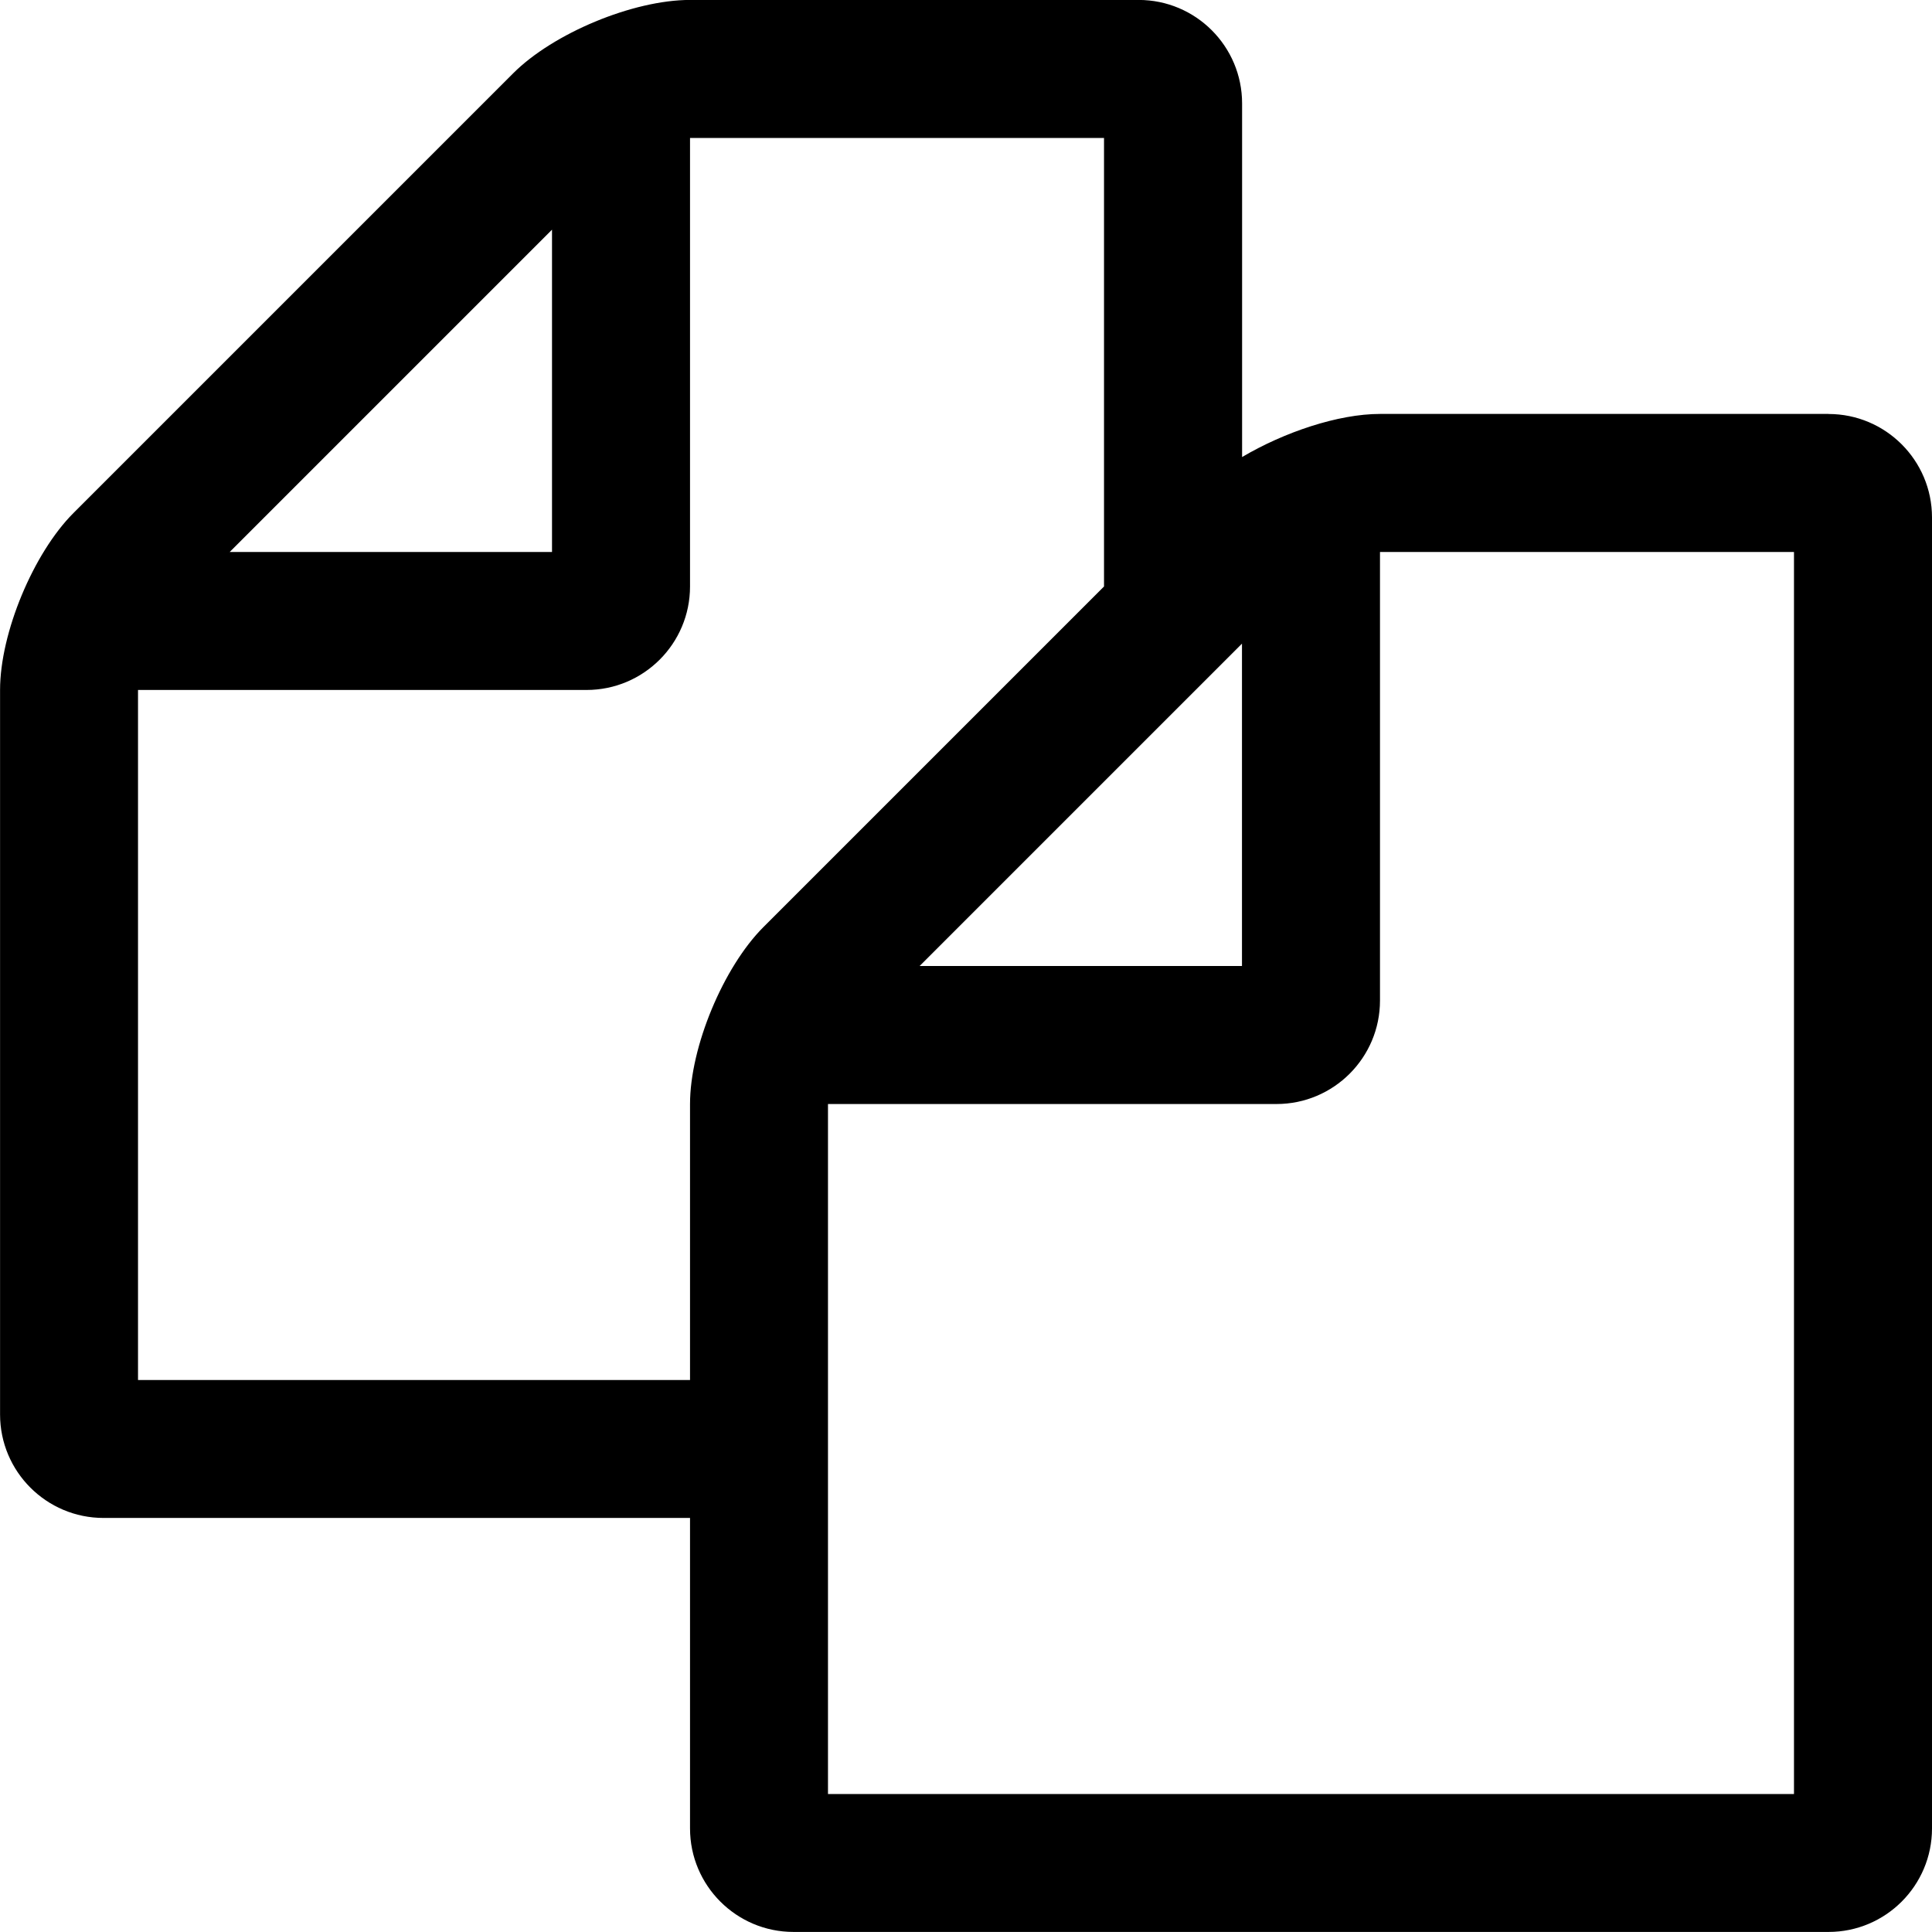
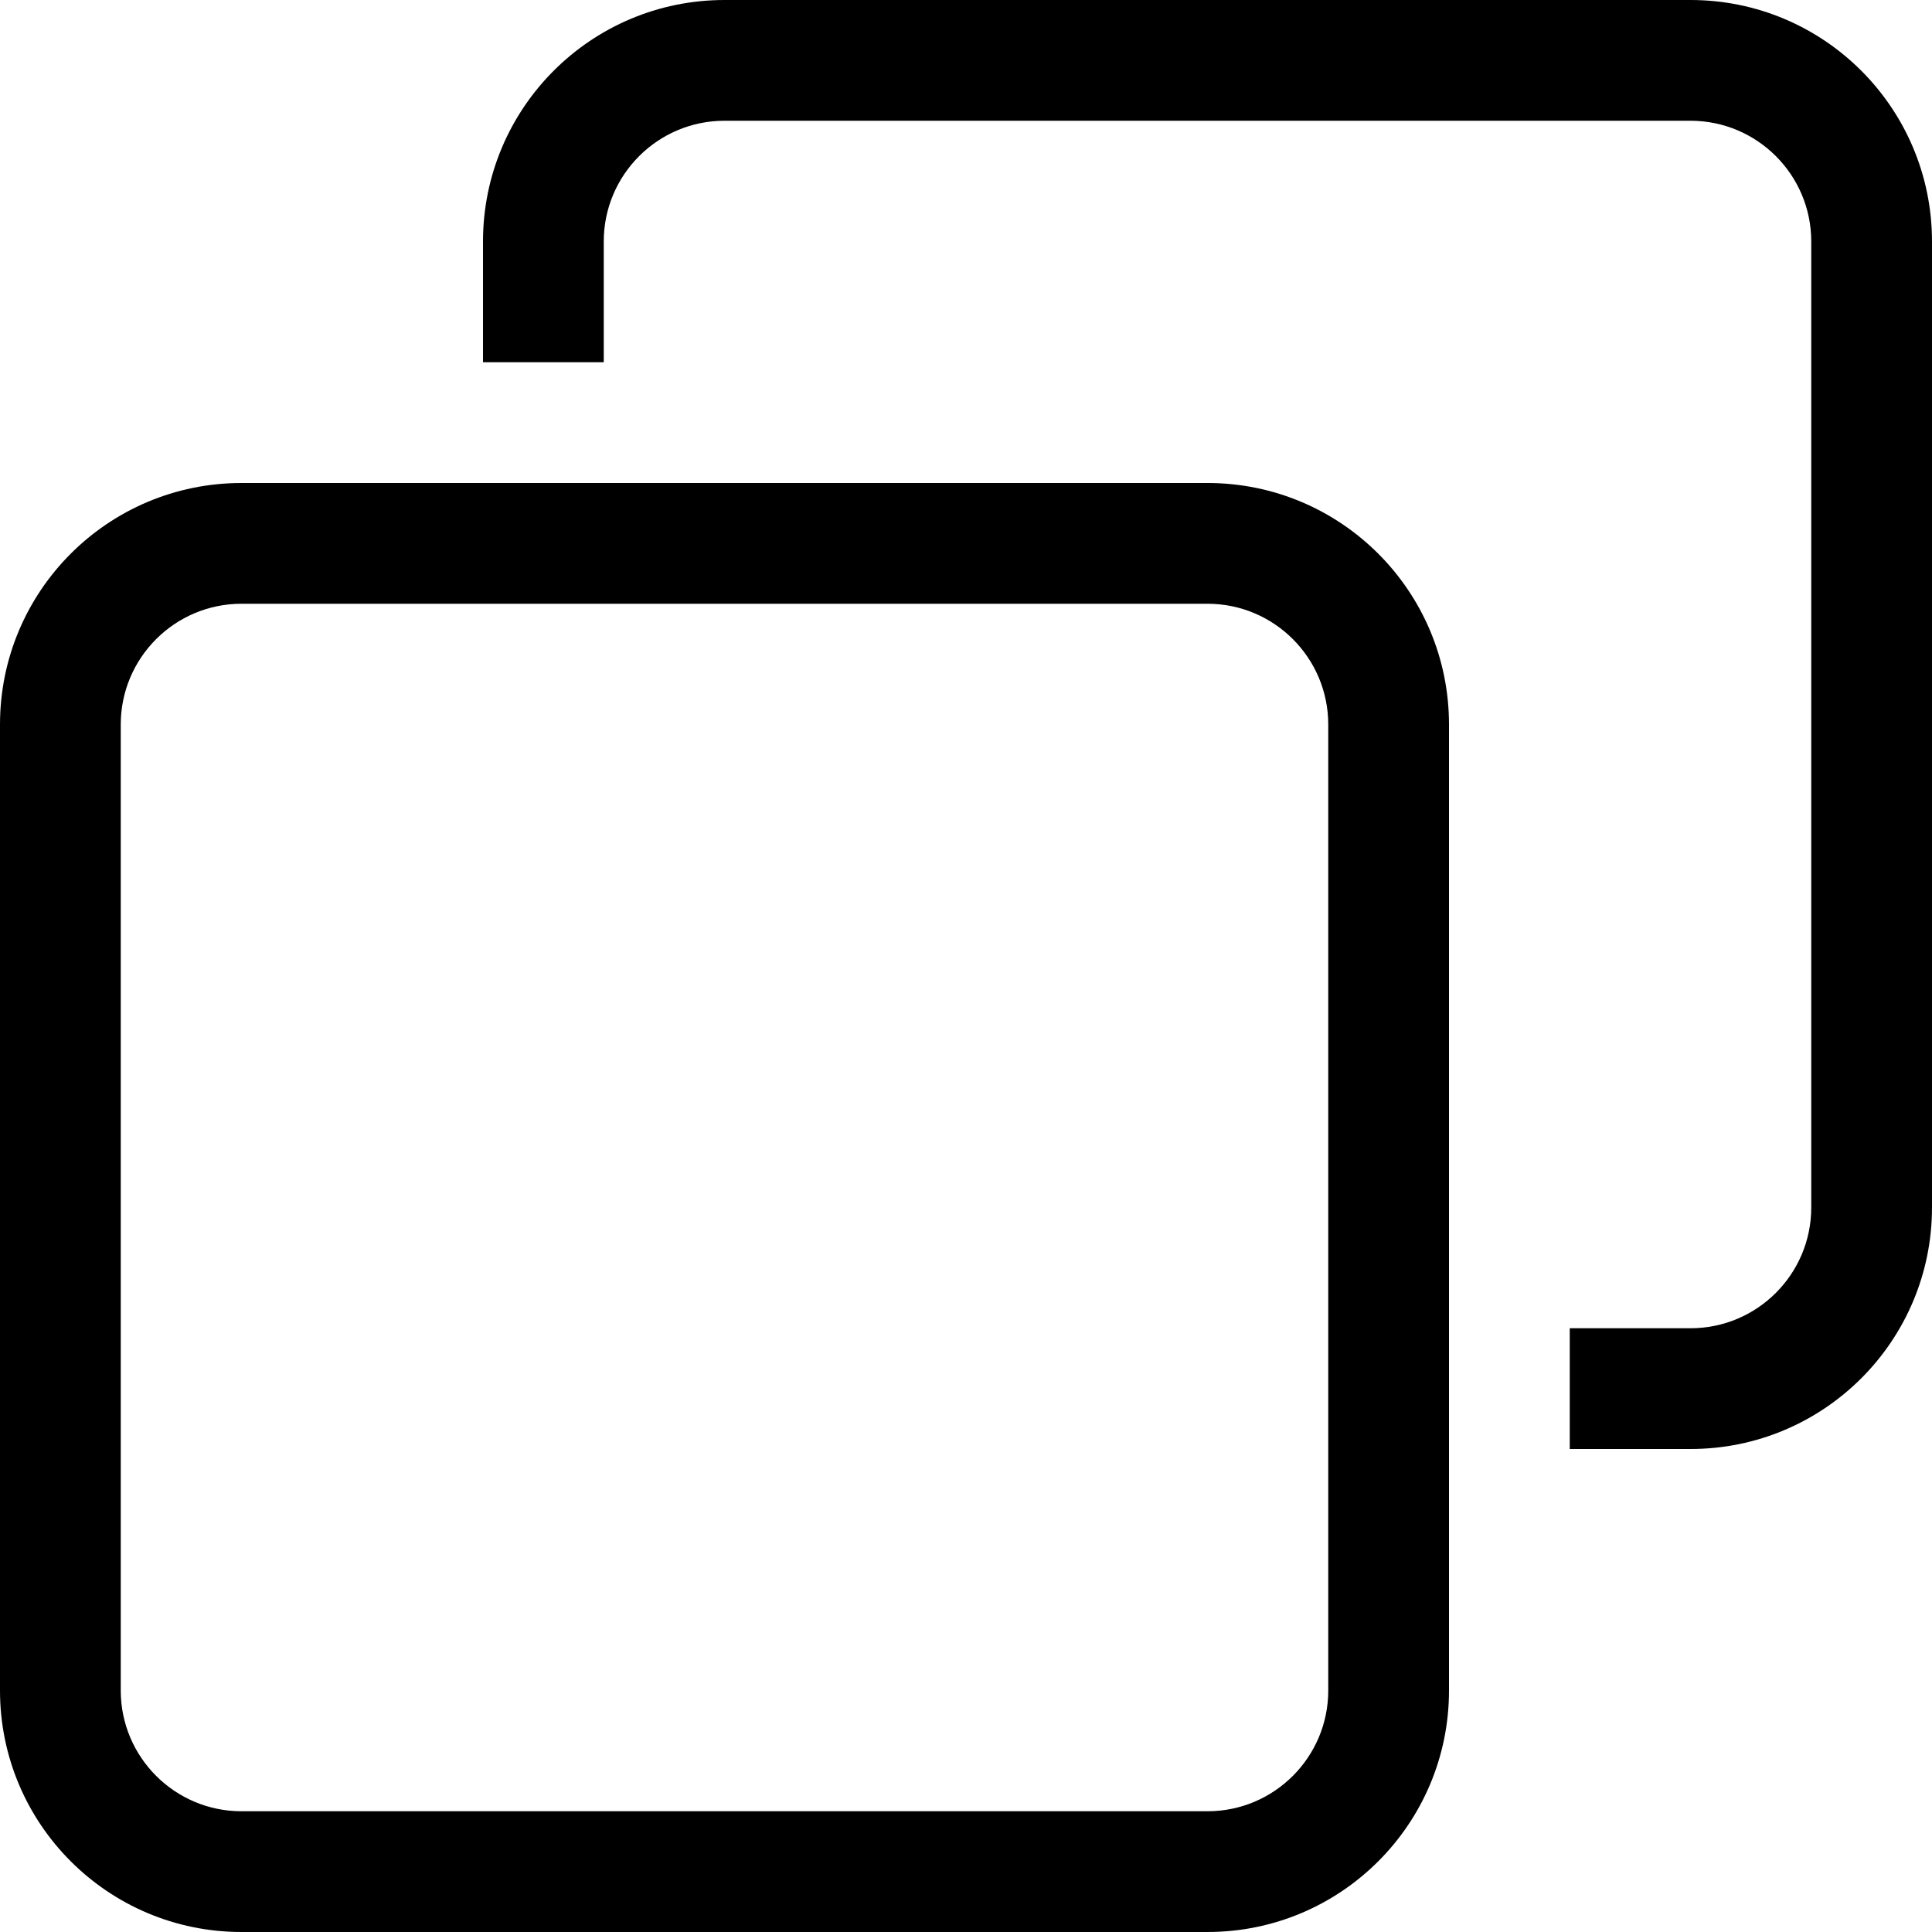
- <svg xmlns="http://www.w3.org/2000/svg" version="1.1" width="32" height="32" viewBox="0 0 32 32">
-   <path d="M30.286 6.857c0.946 0 1.714 0.768 1.714 1.714v21.714c0 0.946-0.768 1.714-1.714 1.714h-17.143c-0.946 0-1.714-0.768-1.714-1.714v-5.143h-9.714c-0.946 0-1.714-0.768-1.714-1.714v-12c0-0.946 0.554-2.268 1.214-2.929l7.286-7.286c0.661-0.661 1.982-1.214 2.929-1.214h7.429c0.946 0 1.714 0.768 1.714 1.714v5.857c0.696-0.411 1.589-0.714 2.286-0.714h7.429zM20.571 10.661l-5.339 5.339h5.339v-5.339zM9.143 3.804l-5.339 5.339h5.339v-5.339zM12.643 15.357l5.643-5.643v-7.429h-6.857v7.429c0 0.946-0.768 1.714-1.714 1.714h-7.429v11.429h9.143v-4.571c0-0.946 0.554-2.268 1.214-2.929zM29.714 29.714v-20.571h-6.857v7.429c0 0.946-0.768 1.714-1.714 1.714h-7.429v11.429h16z" />
+ <svg xmlns="http://www.w3.org/2000/svg" version="1.1" width="16" height="16" viewBox="0 0 16 16">
+   <path d="M13 12v-1h1c0.552 0 1-0.448 1-1v-8c0-0.552-0.448-1-1-1h-8c-0.552 0-1 0.448-1 1v1h-1v-1c0-1.105 0.895-2 2-2h8c1.105 0 2 0.895 2 2v8c0 1.105-0.895 2-2 2h-1zM13 12v-1h1c0.552 0 1-0.448 1-1v-8c0-0.552-0.448-1-1-1h-8c-0.552 0-1 0.448-1 1v1h-1v-1c0-1.105 0.895-2 2-2h8c1.105 0 2 0.895 2 2v8c0 1.105-0.895 2-2 2h-1z" />
+   <path d="M2 5c-0.552 0-1 0.448-1 1v8c0 0.552 0.448 1 1 1h8c0.552 0 1-0.448 1-1v-8c0-0.552-0.448-1-1-1h-8zM2 4h8c1.105 0 2 0.895 2 2v8c0 1.105-0.895 2-2 2h-8c-1.105 0-2-0.895-2-2v-8c0-1.105 0.895-2 2-2z" />
</svg>
